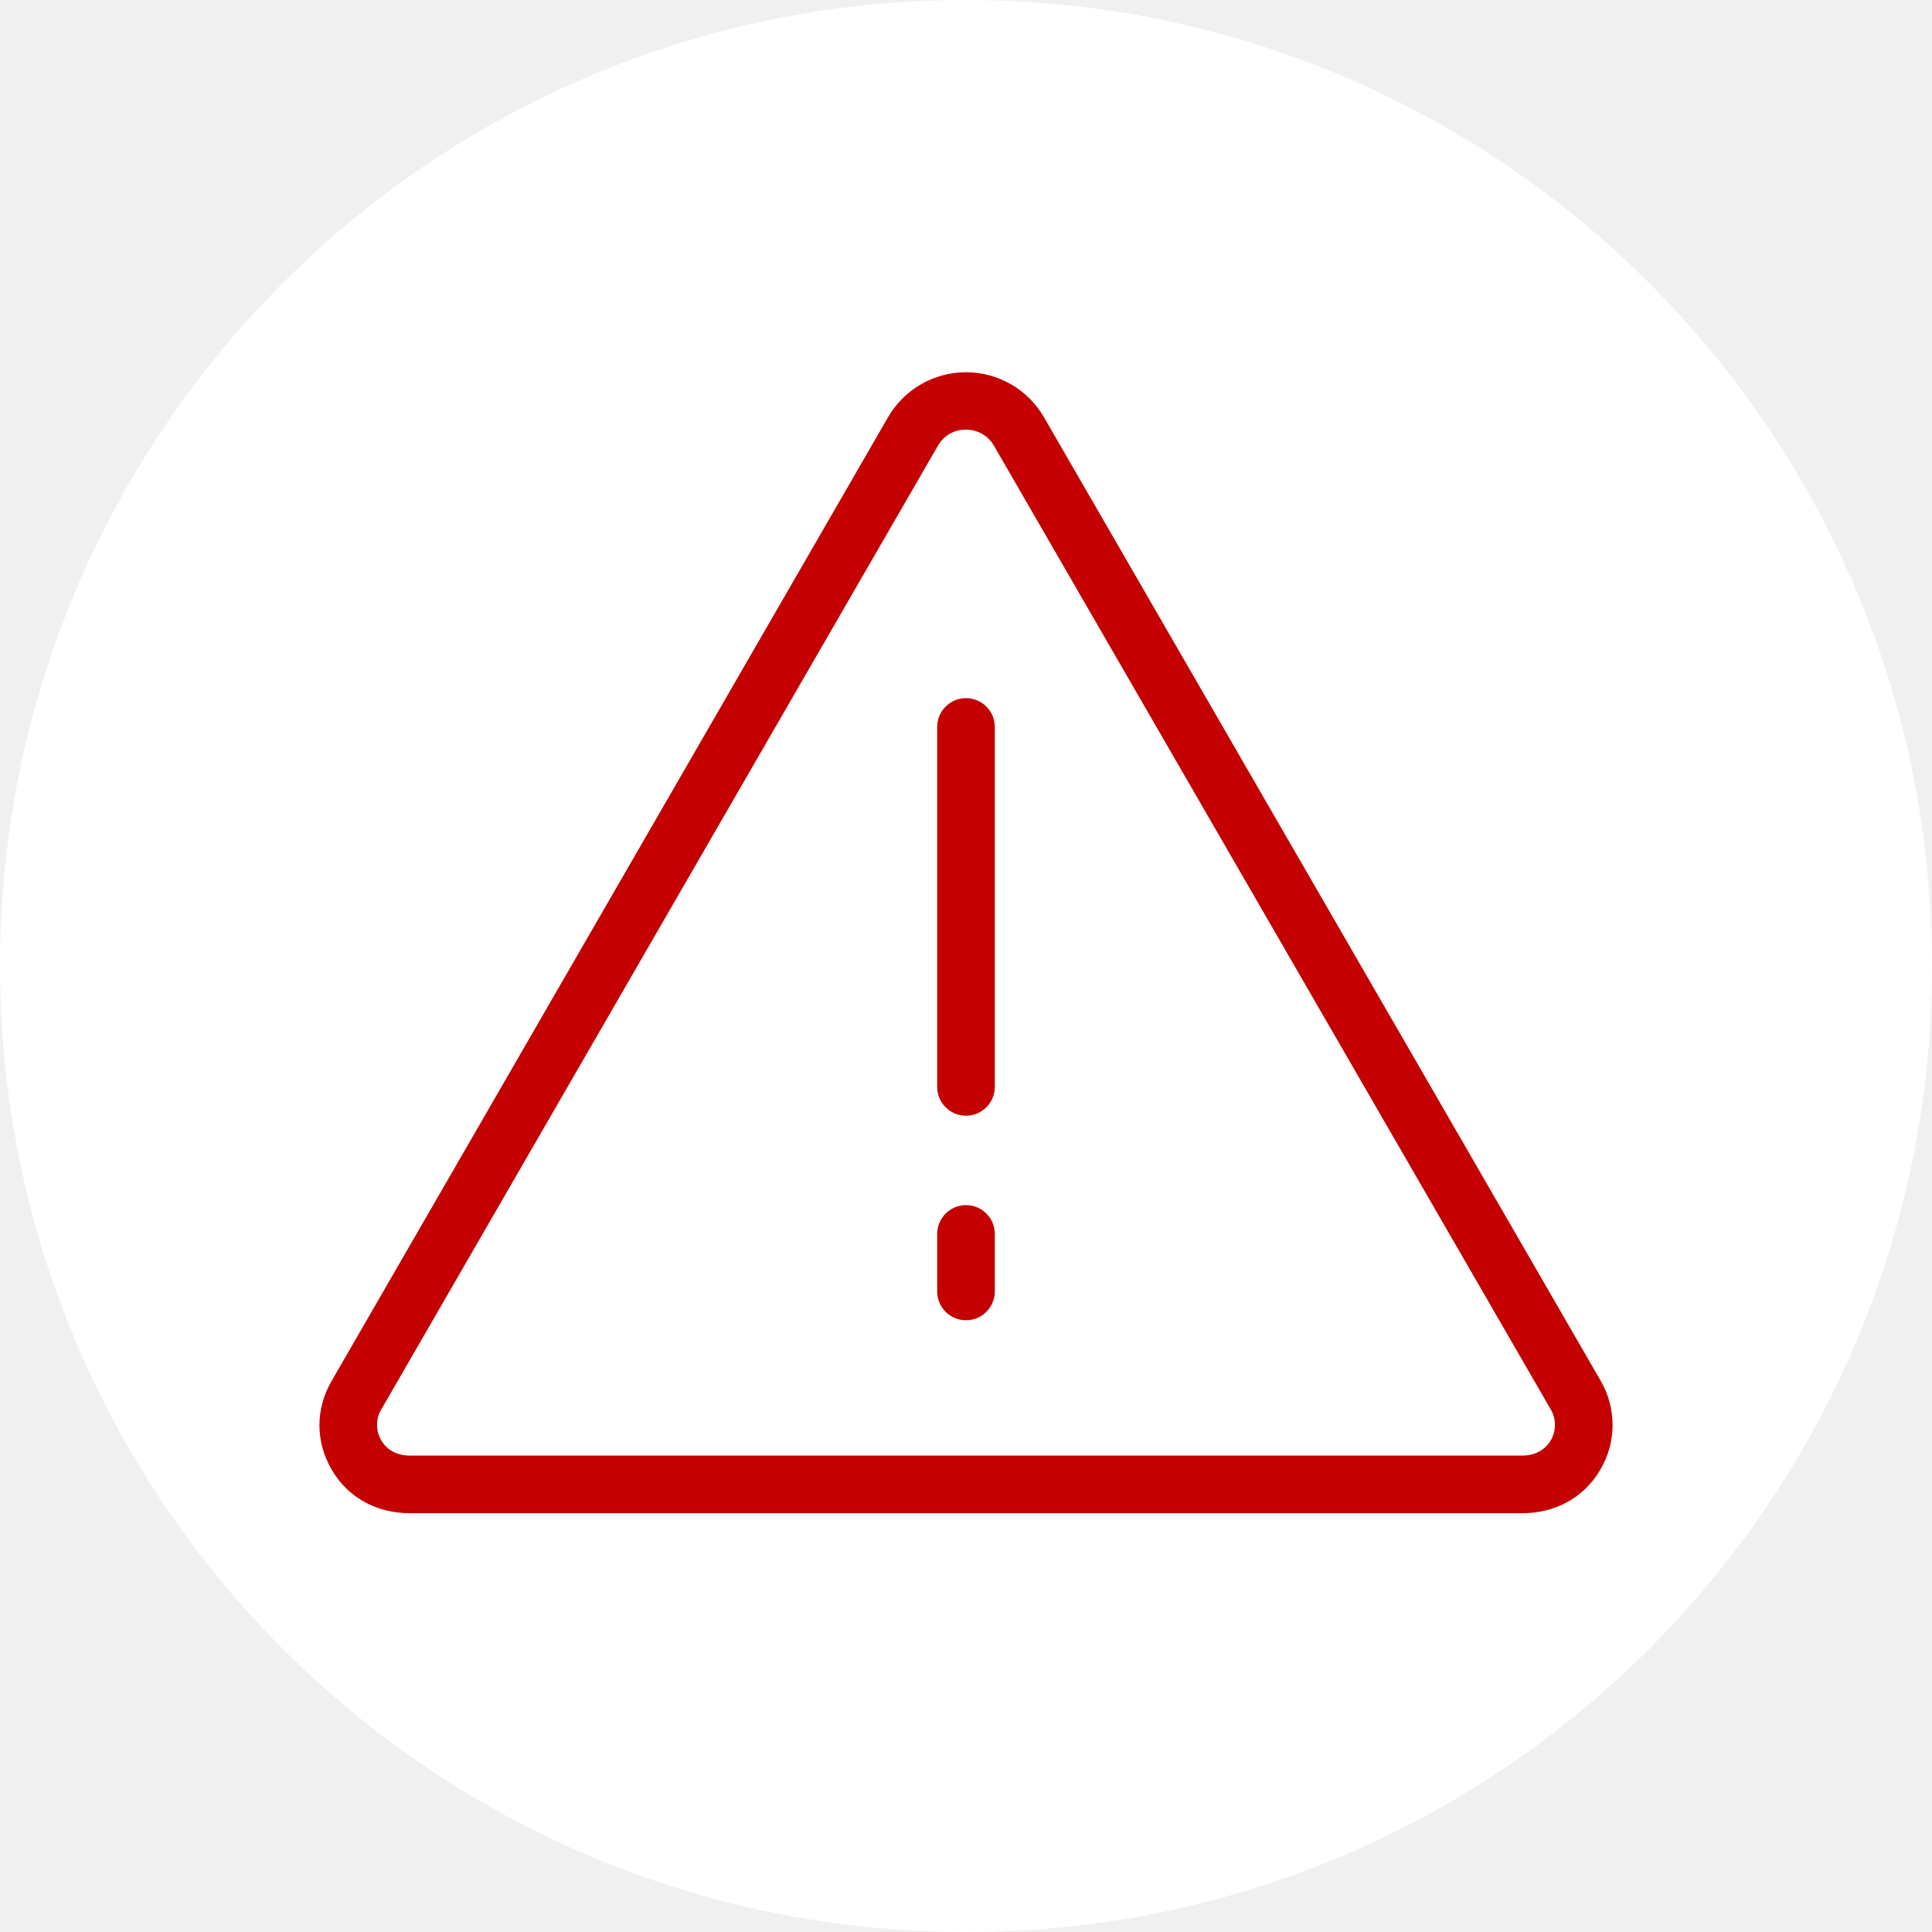
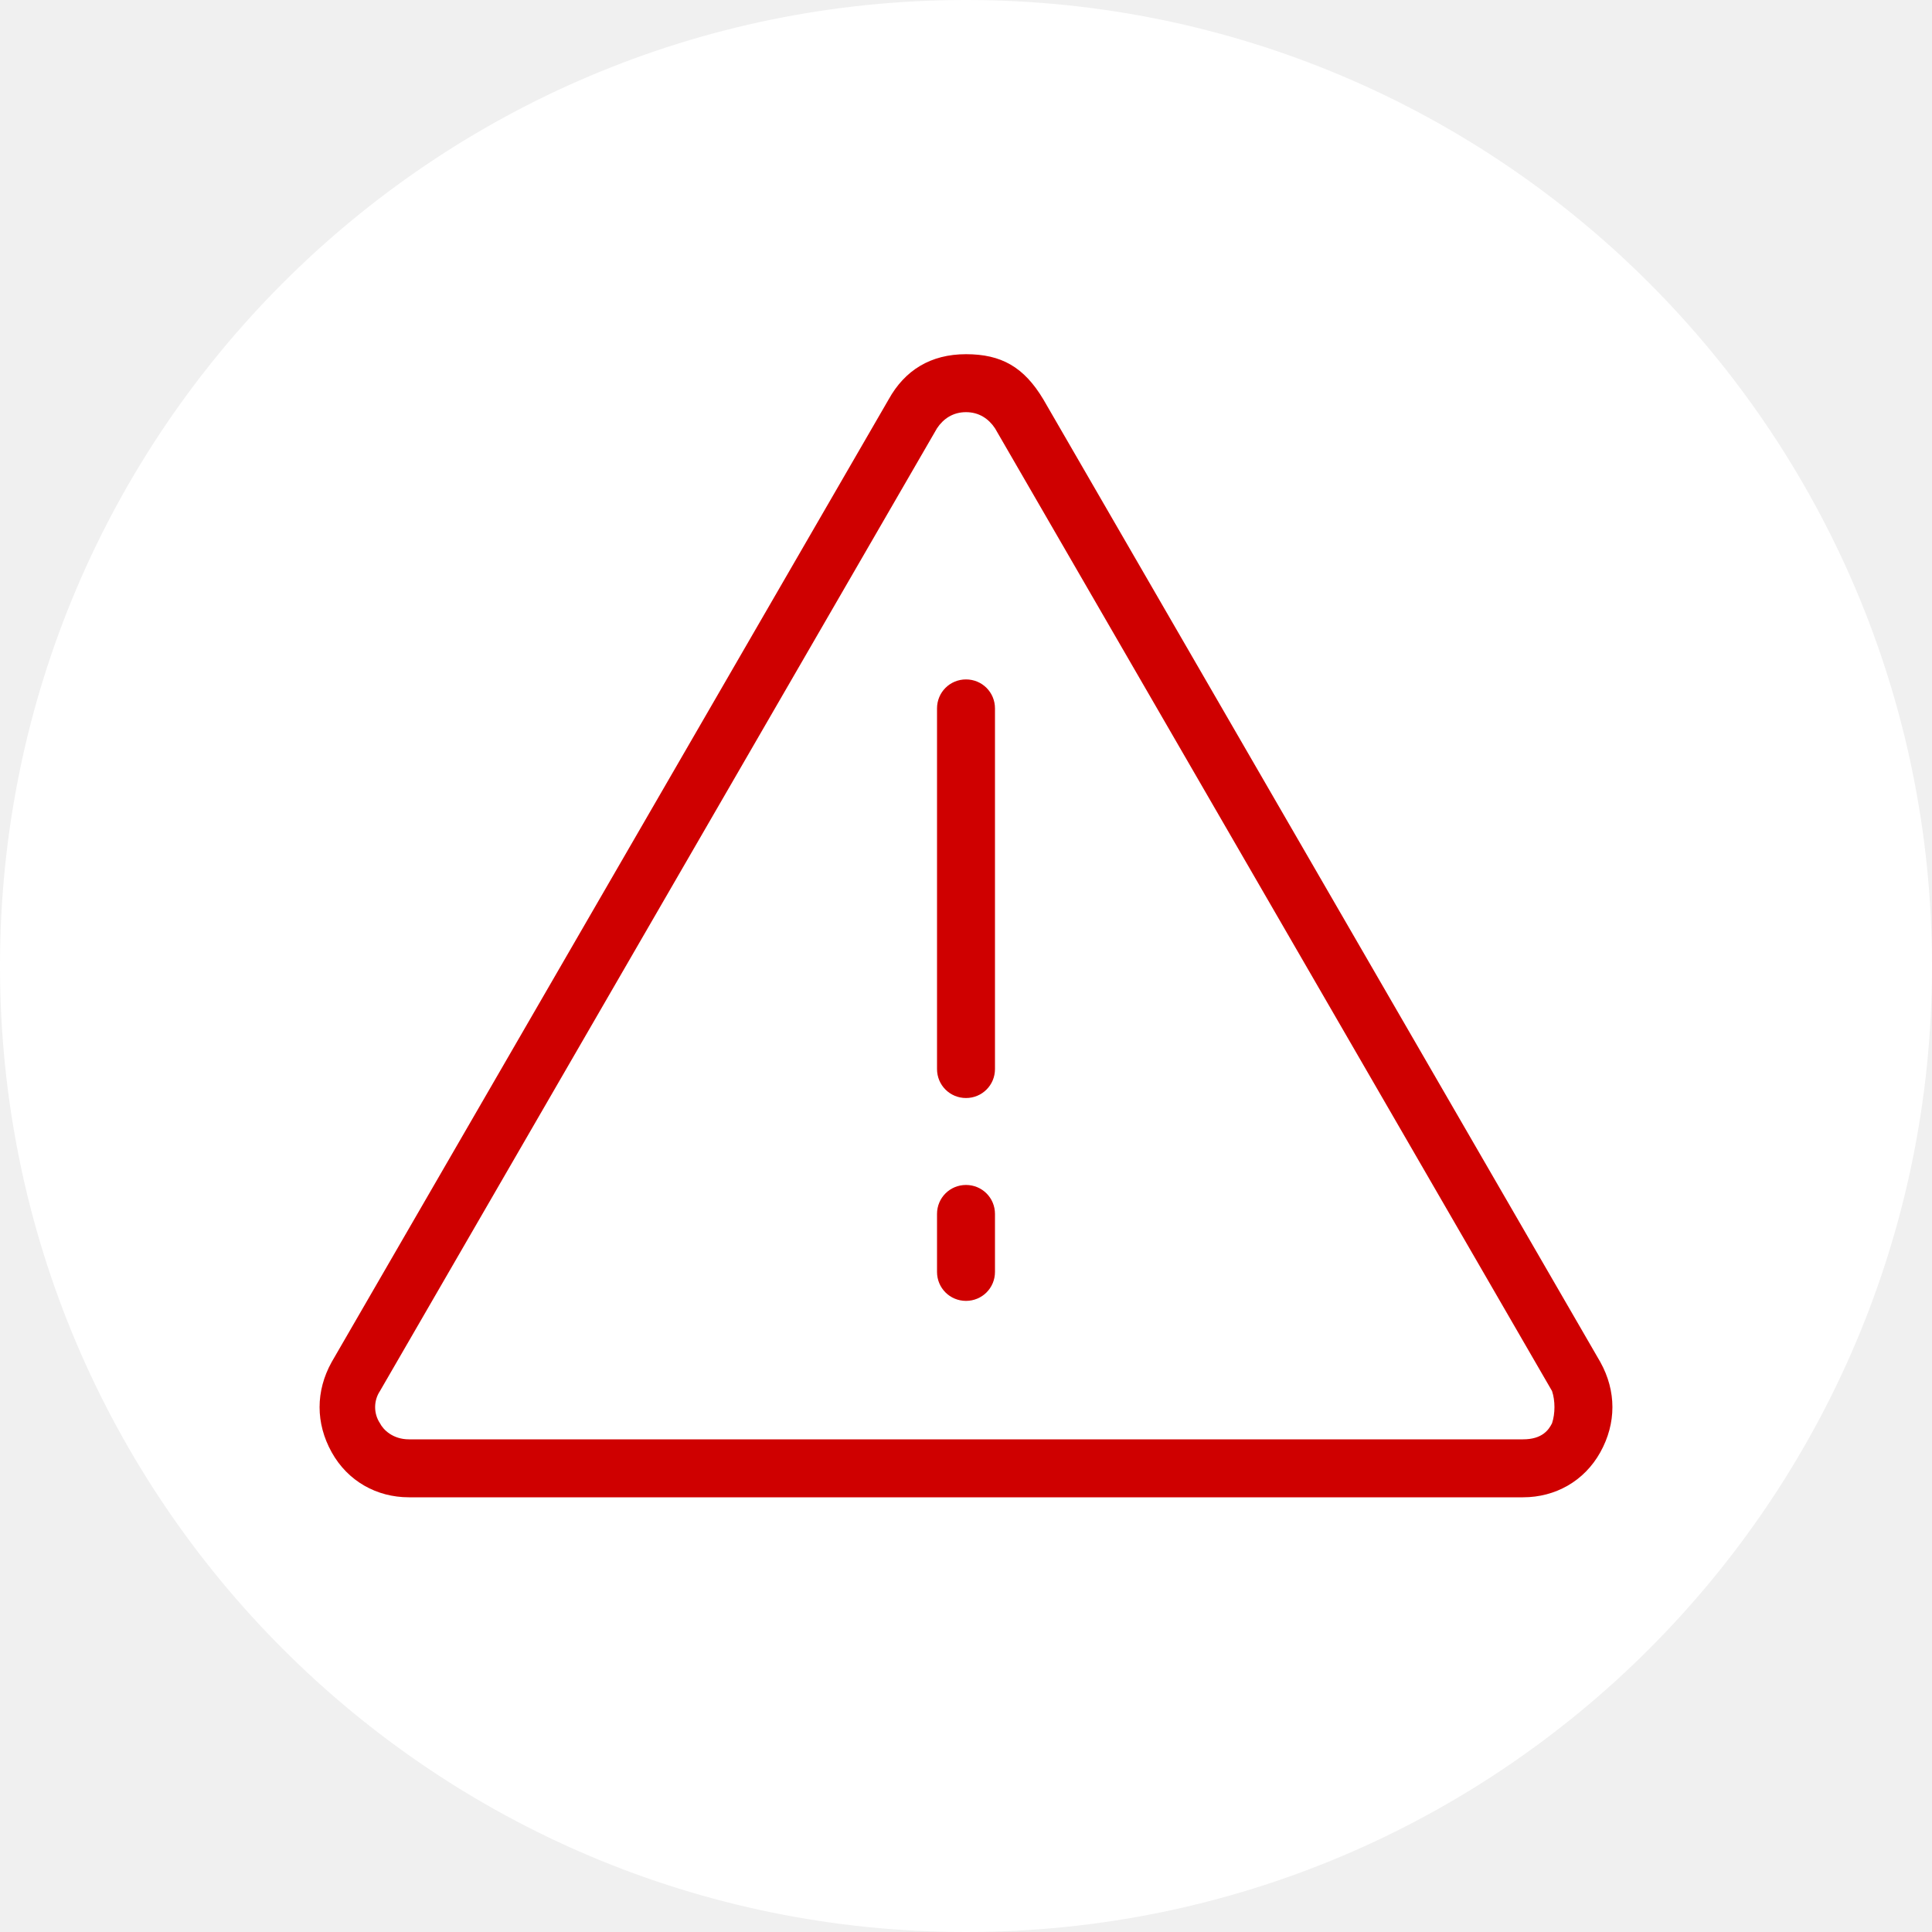
- <svg xmlns="http://www.w3.org/2000/svg" id="Layer_1" data-name="Layer 1" viewBox="0 0 1594 1594">
-   <defs>
-     <style>.cls-1{fill:#fff;}.cls-2{fill:#c40000;}</style>
-   </defs>
-   <circle class="cls-1" cx="797" cy="797" r="797" />
-   <path class="cls-2" d="M594,373a23.77,23.77,0,0,0-23.76,23.76v297a23.76,23.76,0,0,0,47.52,0v-297A23.77,23.77,0,0,0,594,373Z" transform="translate(203 203)" />
-   <path class="cls-2" d="M594,791.28A23.77,23.77,0,0,0,570.24,815v47.52a23.76,23.76,0,0,0,47.52,0V815A23.77,23.77,0,0,0,594,791.28Z" transform="translate(203 203)" />
-   <path class="cls-2" d="M658.33,141.25a74.29,74.29,0,0,0-128.66,0L70.6,936.37c-13.42,23.26-13.42,49.85,0,73.1s37.48,36,64.33,36h918.13c26.85,0,50.91-12.71,64.33-36a72.46,72.46,0,0,0,0-73.69Zm417.92,844.47c-2.33,4-9.24,12.2-23.18,12.2H134.93c-13.94,0-20.85-8.19-23.18-12.2a25.16,25.16,0,0,1,0-26.17L570.83,164.72A26.05,26.05,0,0,1,594,151.48a26.42,26.42,0,0,1,23.18,13.45L1076.25,959.5A25.28,25.28,0,0,1,1076.25,985.72Z" transform="translate(203 203)" />
+ <svg xmlns="http://www.w3.org/2000/svg" width="60" height="60" viewBox="0 0 60 60">
+   <circle fill="#FFF" cx="30" cy="30" r="30" />
+   <path fill="#cf0000" d="M30 21.1c-.5 0-.9.4-.9.9v11.2c0 .5.4.9.9.9s.9-.4.9-.9V22c0-.5-.4-.9-.9-.9zm0 15.7c-.5 0-.9.4-.9.9v1.8c0 .5.4.9.9.9s.9-.4.9-.9v-1.8c0-.5-.4-.9-.9-.9zm2.4-24.4c-.6-1-1.3-1.4-2.4-1.4-1.1 0-1.9.5-2.4 1.4L10.3 42.3c-.5.9-.5 1.9 0 2.8s1.4 1.4 2.4 1.4h34.6c1 0 1.9-.5 2.4-1.4.5-.9.5-1.9 0-2.8L32.4 12.4zm15.8 31.8c-.1.2-.3.5-.9.5H12.7c-.5 0-.8-.3-.9-.5-.2-.3-.2-.7 0-1l17.3-29.9c.2-.3.5-.5.9-.5s.7.2.9.5l17.3 29.9c.1.3.1.7 0 1z" />
</svg>
